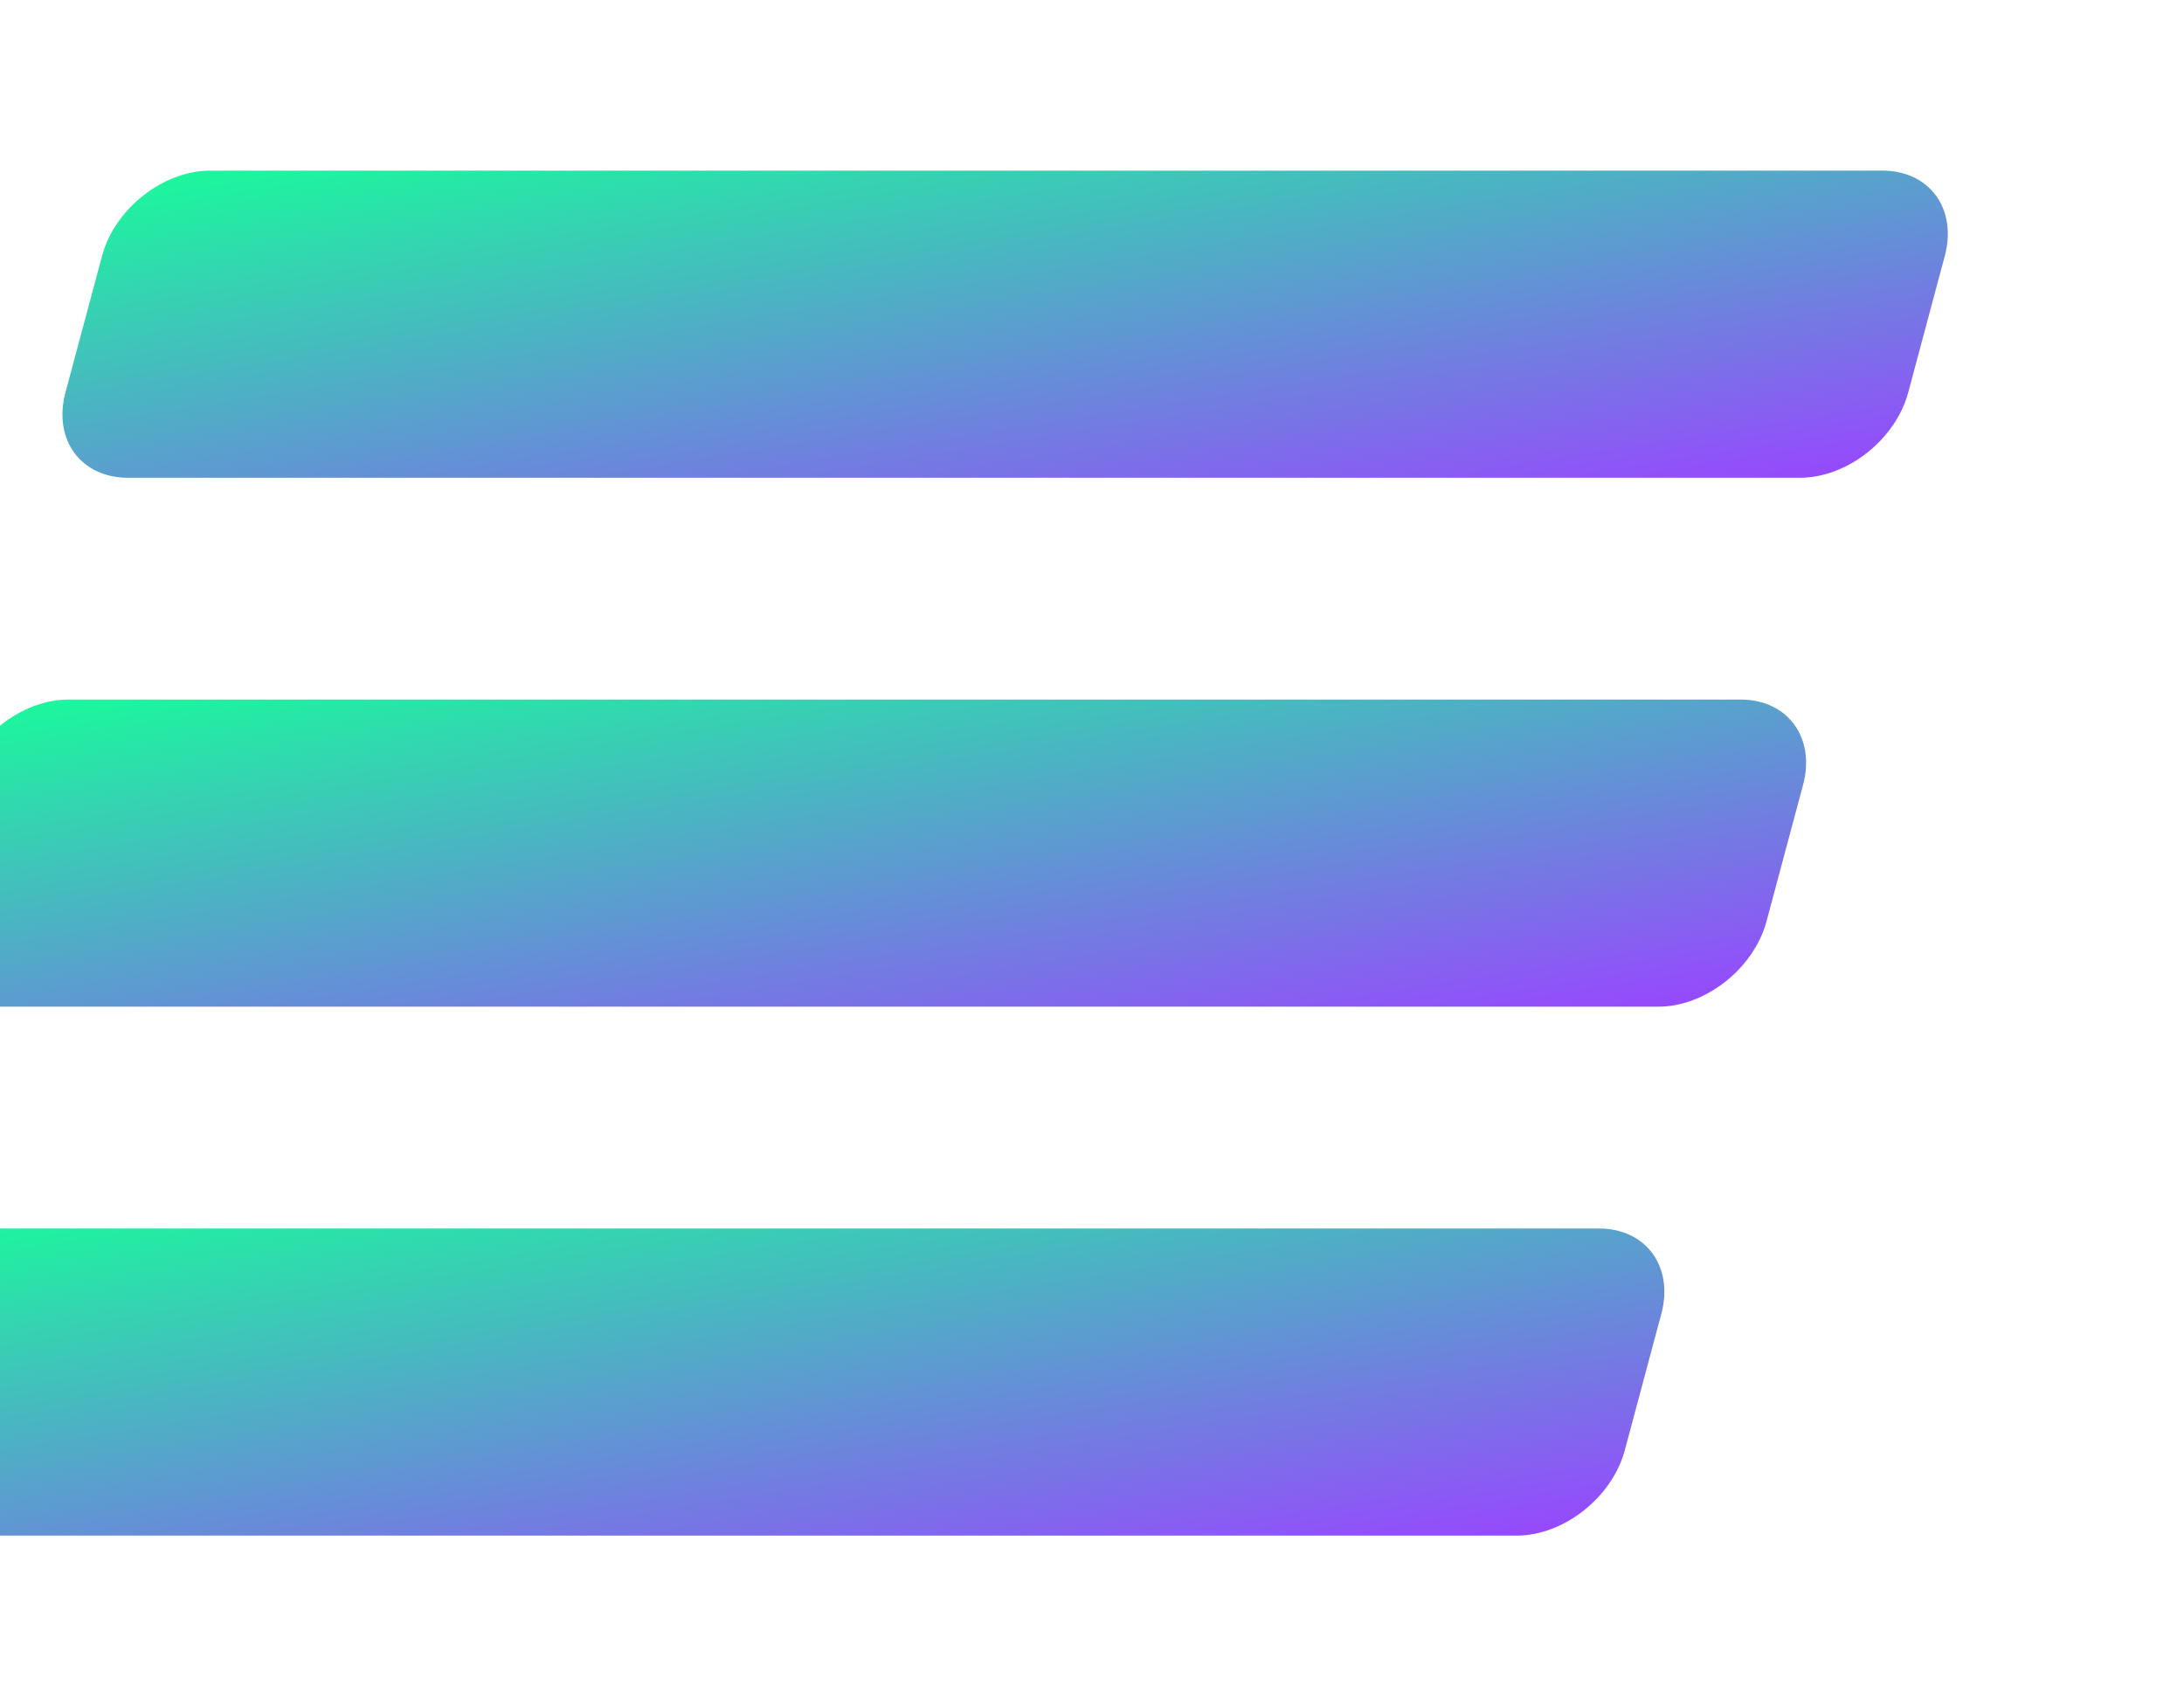
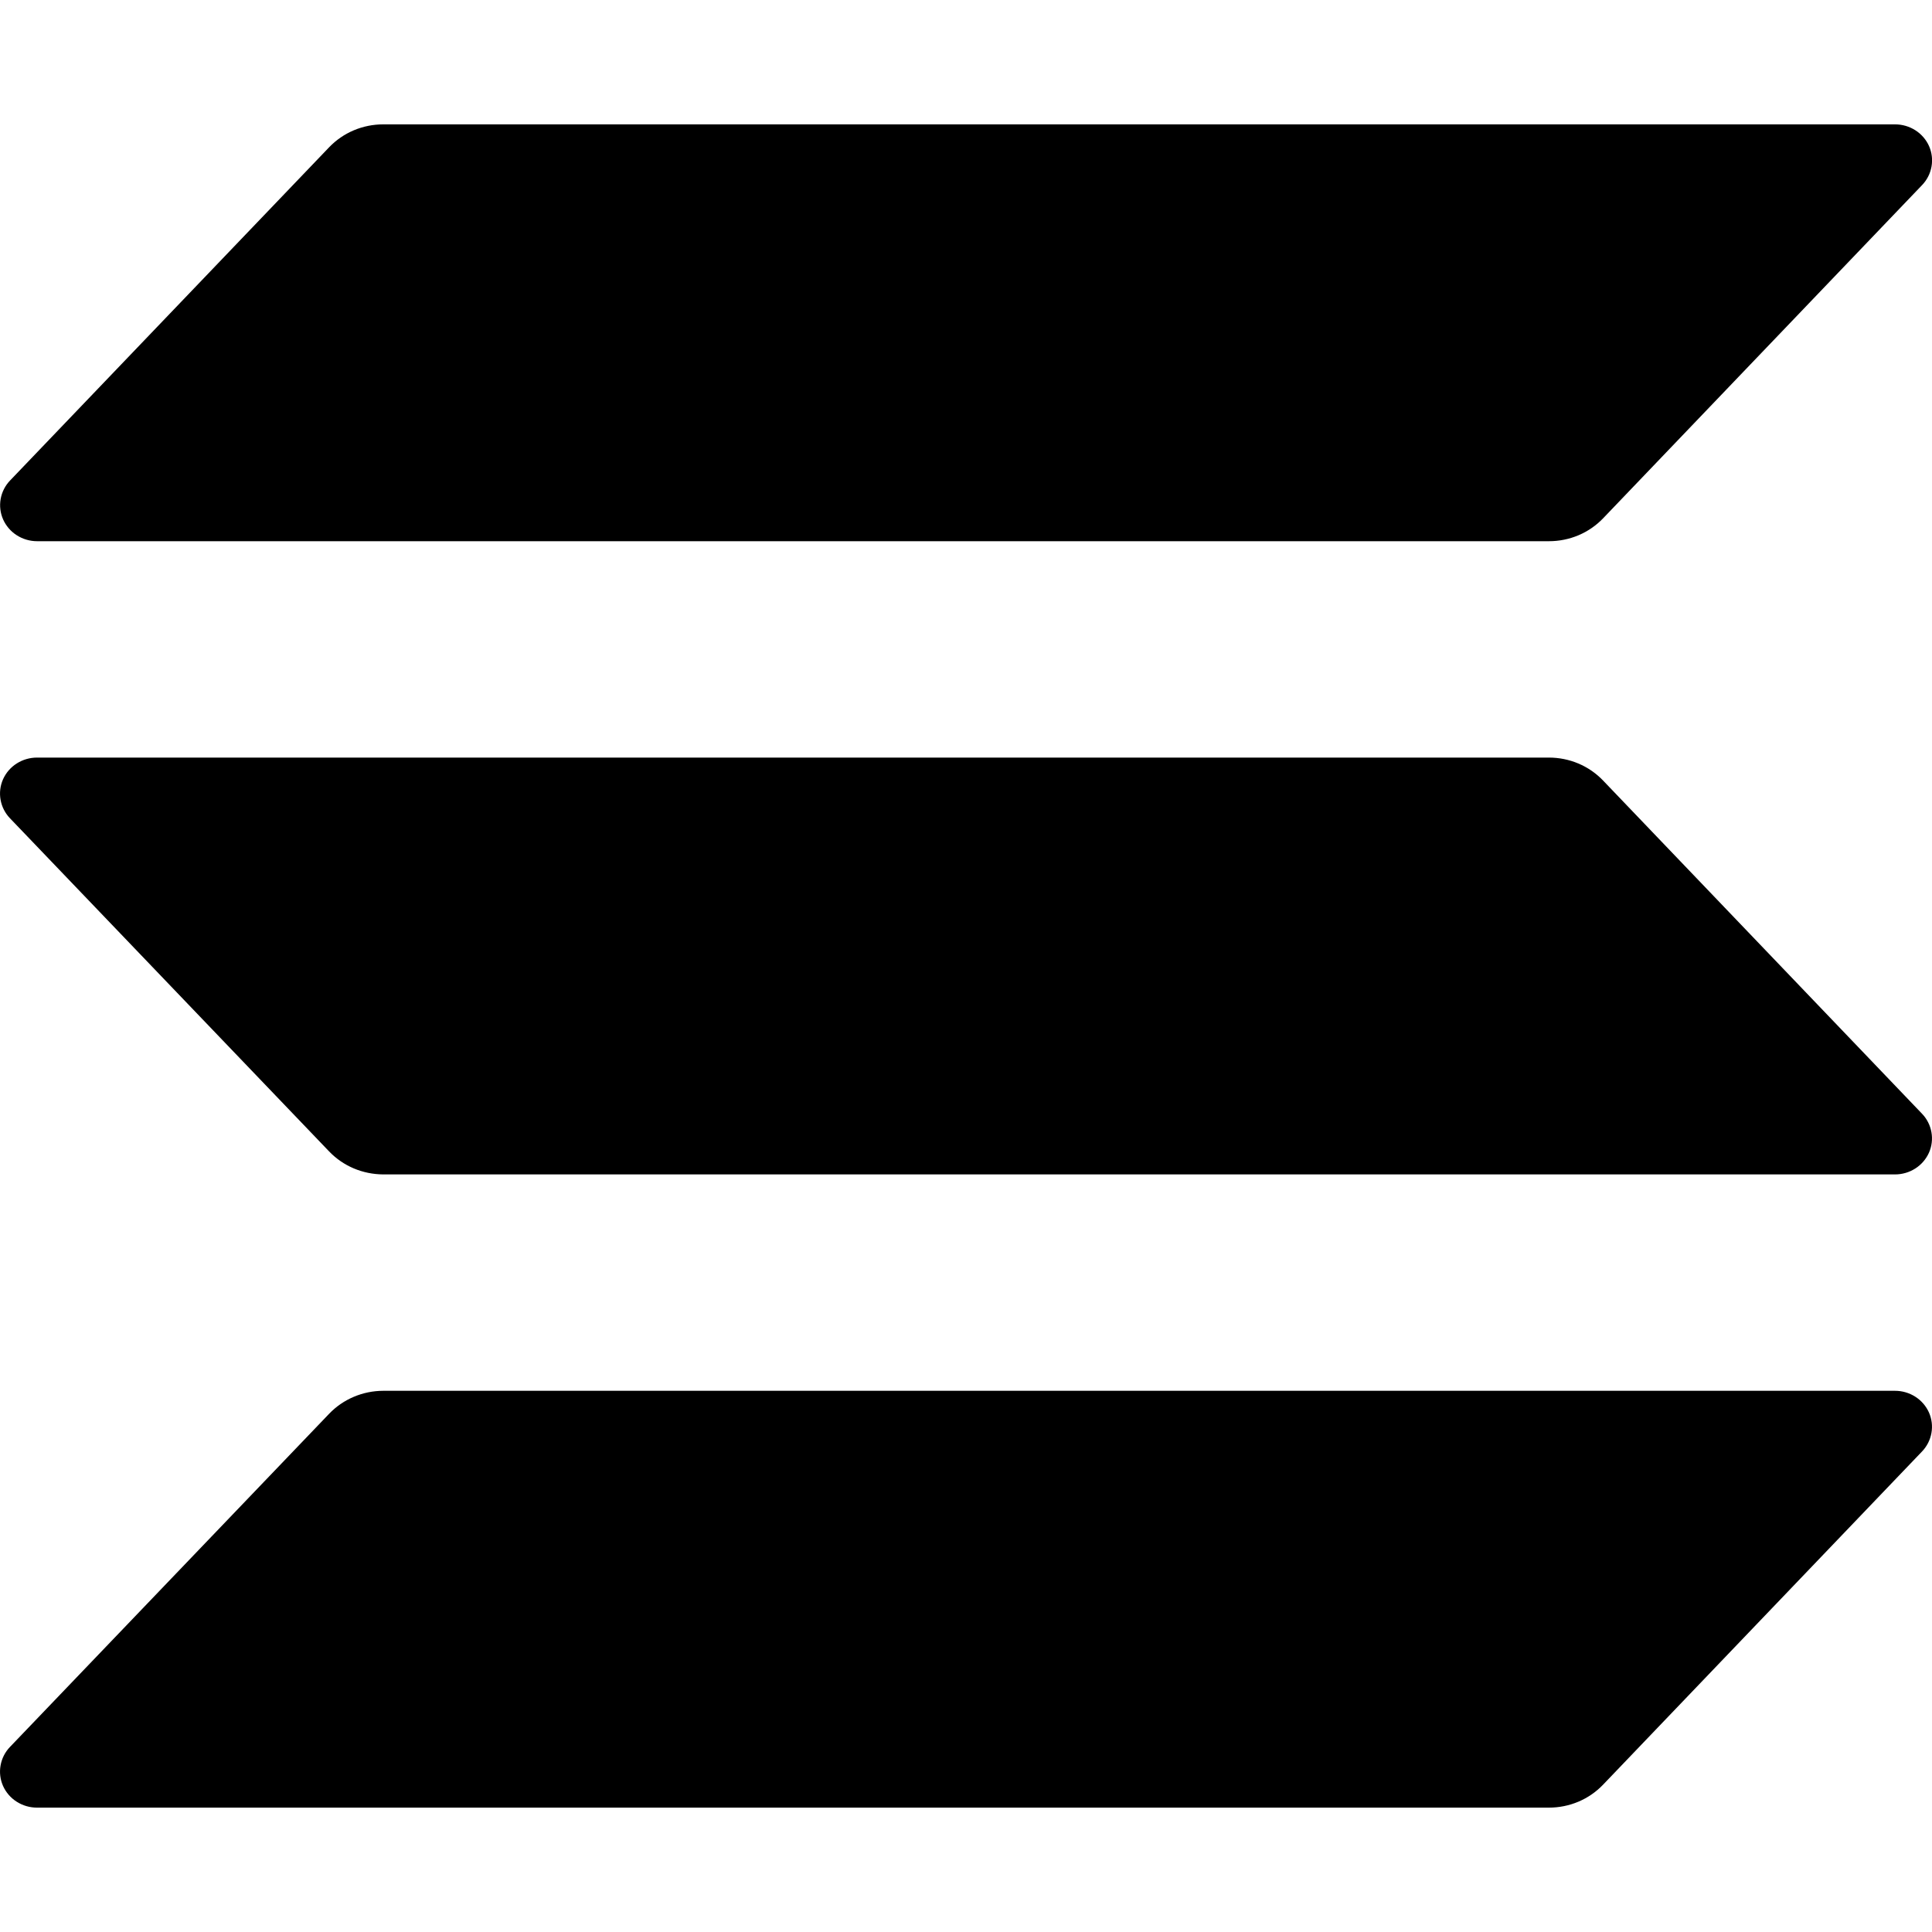
- <svg xmlns="http://www.w3.org/2000/svg" viewBox="0 0 256 200">
-   <linearGradient id="g" x1="0" y1="0" x2="1" y2="1">
-     <stop offset="0" stop-color="#19fb9b" />
-     <stop offset="1" stop-color="#9945ff" />
-   </linearGradient>
-   <rect x="20" y="20" width="216" height="36" rx="10" fill="url(#g)" transform="skewX(-15)" />
-   <rect x="20" y="82" width="216" height="36" rx="10" fill="url(#g)" transform="skewX(-15)" />
-   <rect x="20" y="144" width="216" height="36" rx="10" fill="url(#g)" transform="skewX(-15)" />
+ <svg xmlns="http://www.w3.org/2000/svg" role="img" viewBox="0 0 24 24">
+   <path d="m23.876 18.031-3.962 4.139a.92.92 0 0 1-.306.211.941.941 0 0 1-.367.074H.46a.469.469 0 0 1-.252-.073.451.451 0 0 1-.17-.196.438.438 0 0 1-.031-.255.444.444 0 0 1 .117-.23l3.965-4.139a.92.92 0 0 1 .305-.21.941.941 0 0 1 .366-.075H23.54a.469.469 0 0 1 .252.073.453.453 0 0 1 .17.196.438.438 0 0 1 .031.255.444.444 0 0 1-.117.23zm-3.962-8.335a.92.92 0 0 0-.306-.211.941.941 0 0 0-.367-.074H.46a.469.469 0 0 0-.252.073.451.451 0 0 0-.17.196.438.438 0 0 0-.031.255.444.444 0 0 0 .117.23l3.965 4.139a.92.92 0 0 0 .305.21c.115.049.24.074.366.075H23.54a.469.469 0 0 0 .252-.073.453.453 0 0 0 .17-.196.438.438 0 0 0 .031-.255.444.444 0 0 0-.117-.23zM.46 6.723h18.782a.941.941 0 0 0 .367-.074.92.92 0 0 0 .306-.211l3.962-4.139a.444.444 0 0 0 .117-.23.438.438 0 0 0-.031-.255.453.453 0 0 0-.17-.196.469.469 0 0 0-.252-.073H4.76a.941.941 0 0 0-.366.074.92.92 0 0 0-.305.21L.125 5.969a.444.444 0 0 0-.117.23.438.438 0 0 0 .031.254.451.451 0 0 0 .169.196.469.469 0 0 0 .252.074z" />
</svg>
